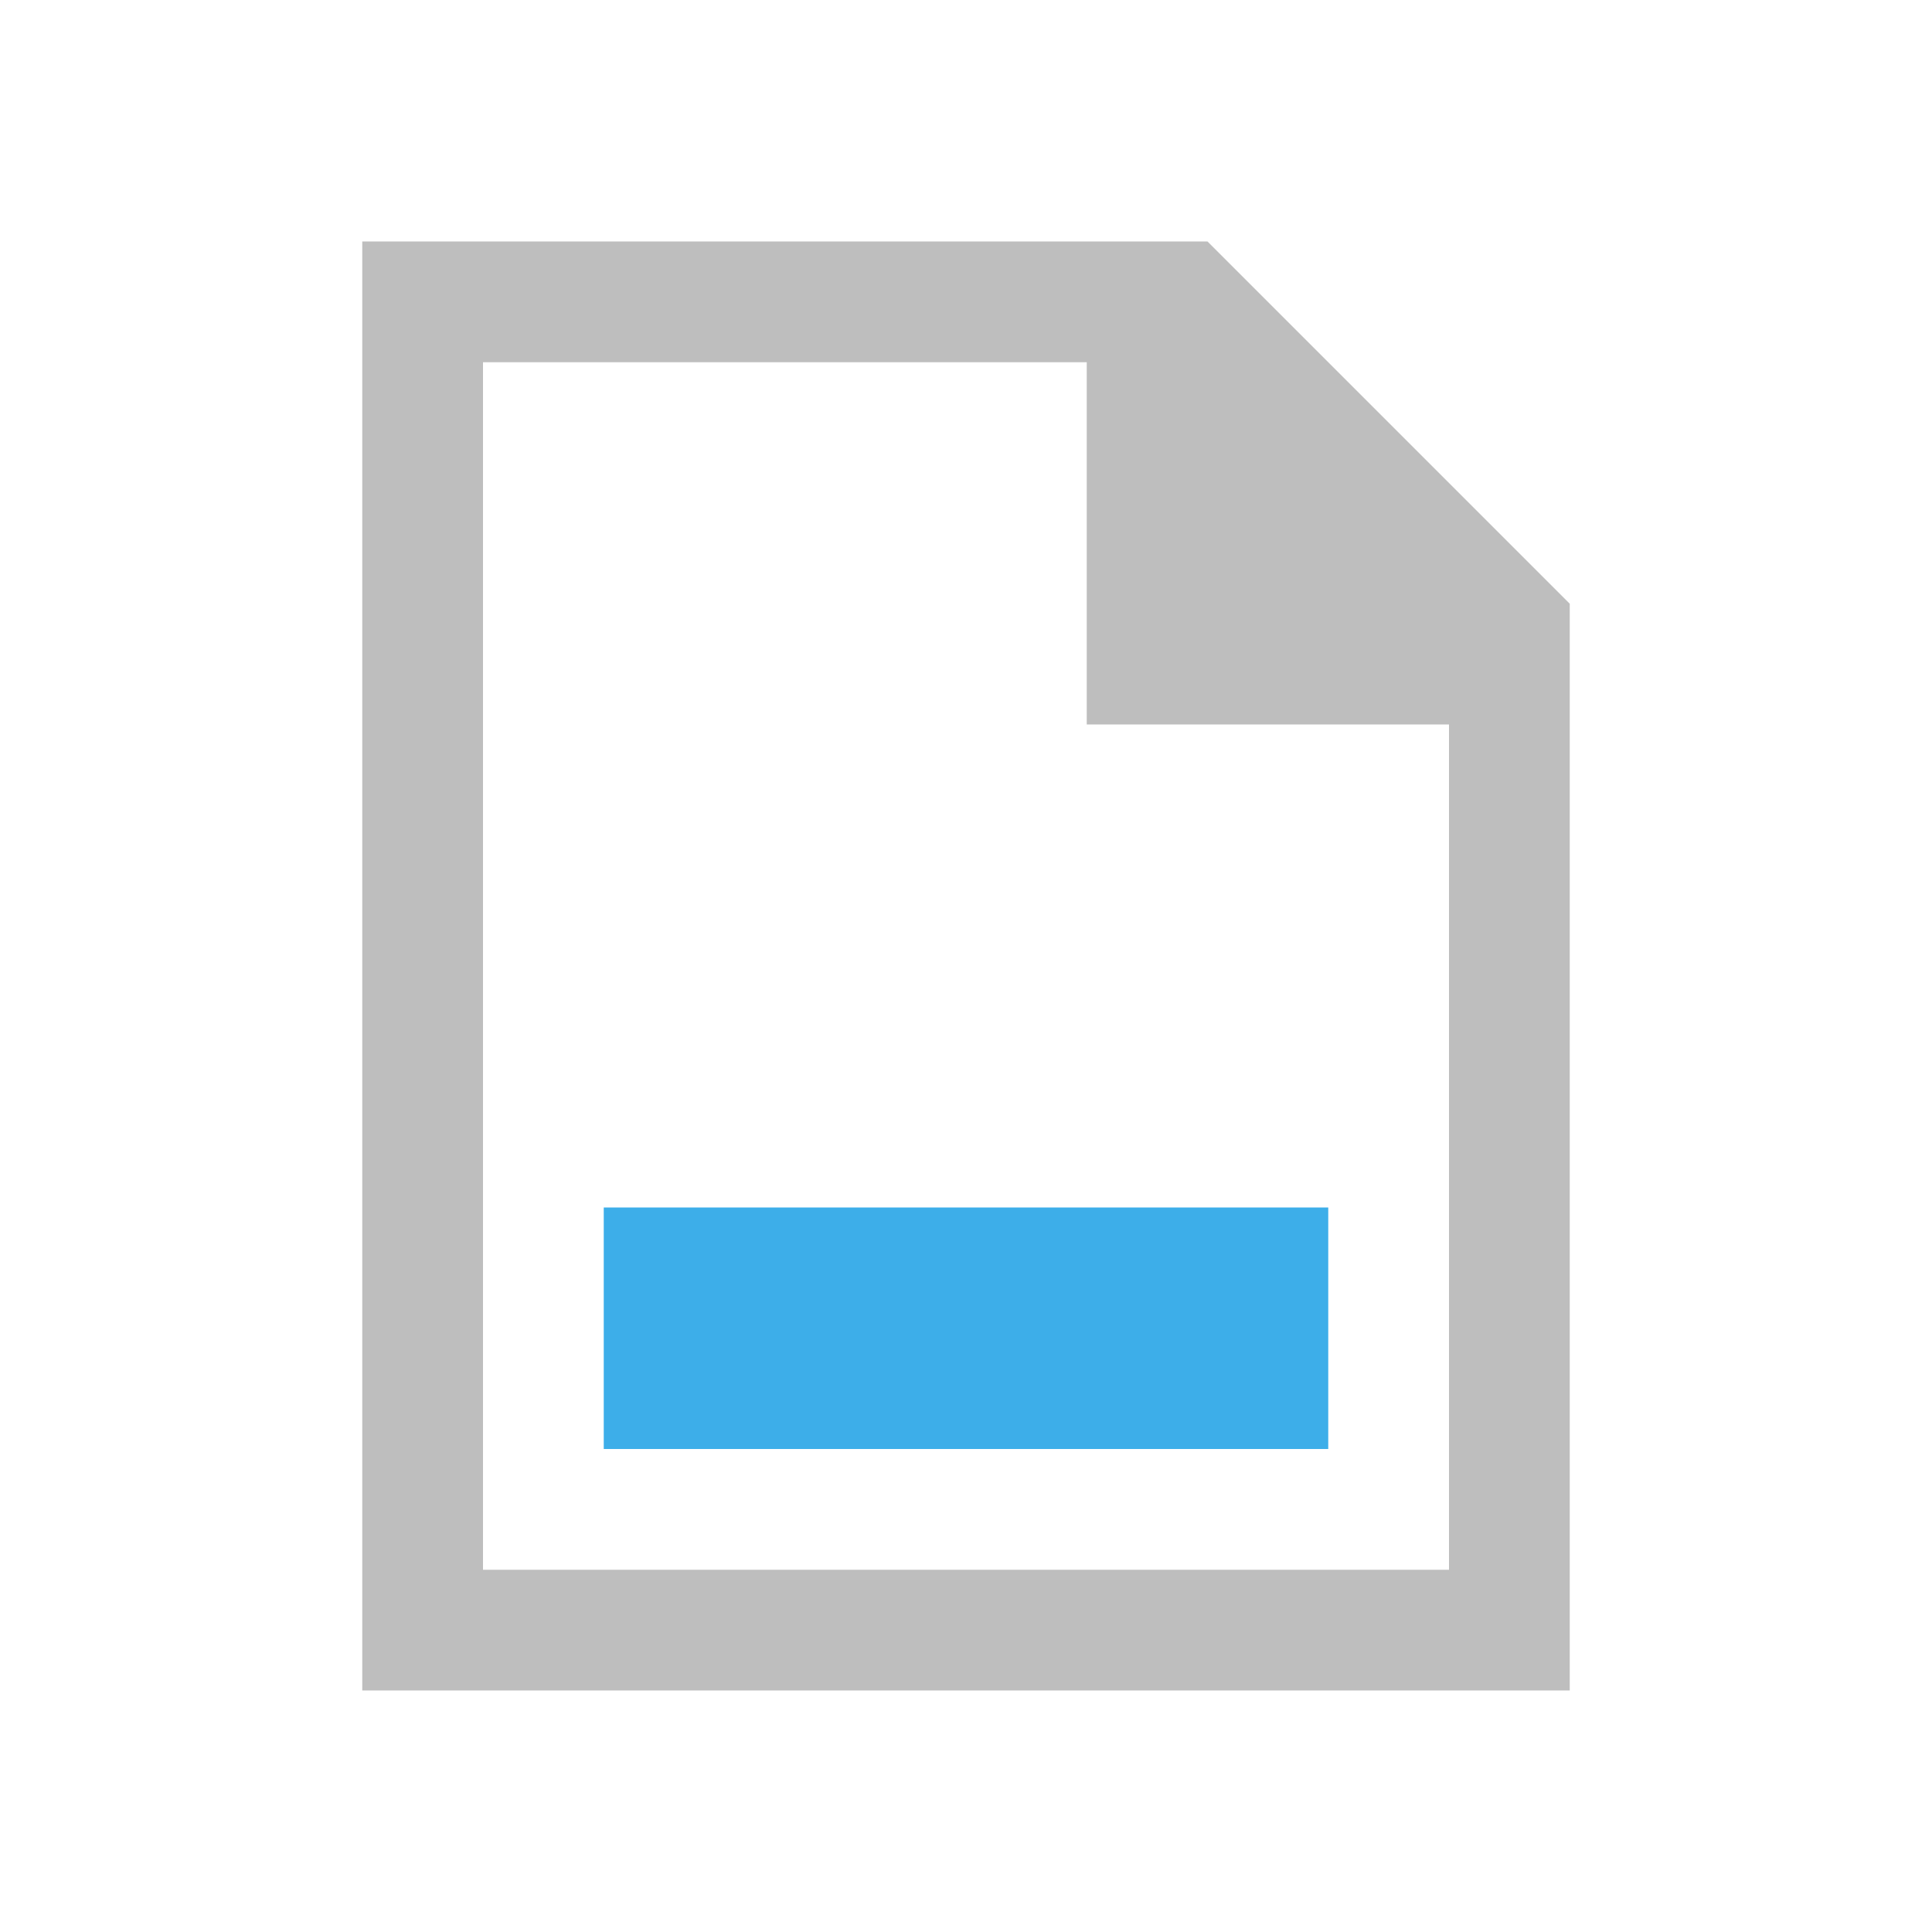
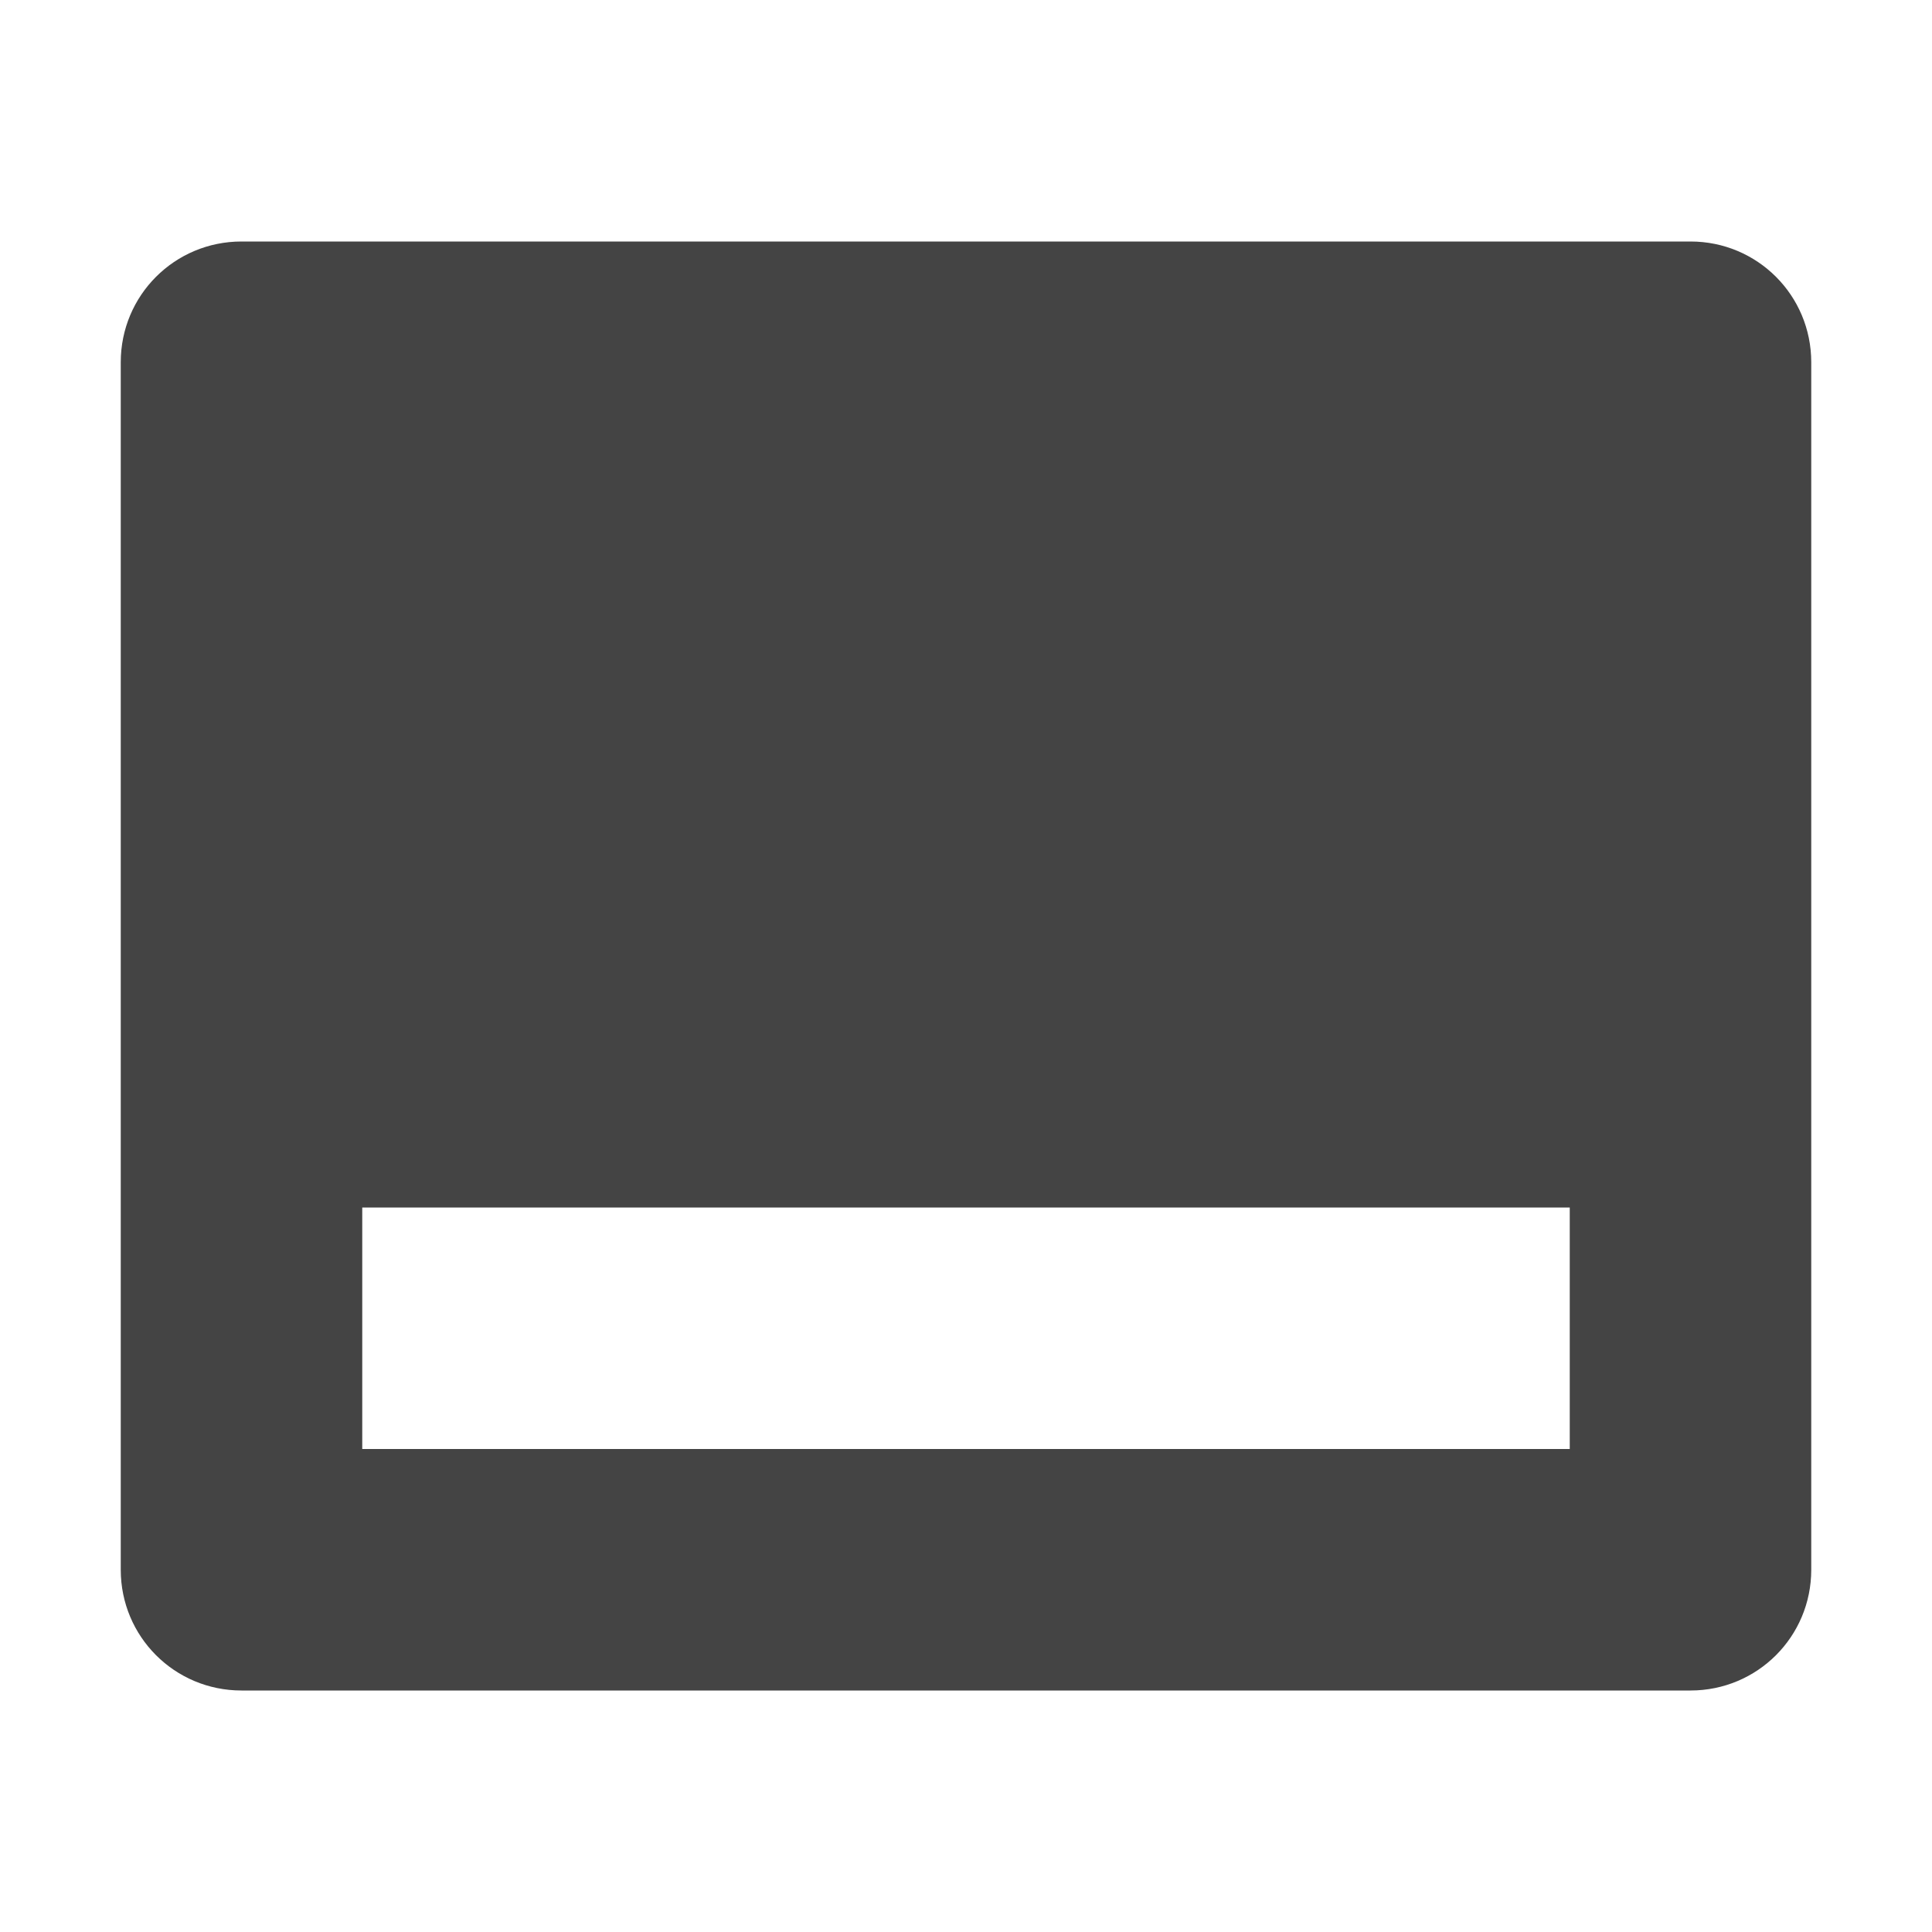
- <svg xmlns="http://www.w3.org/2000/svg" viewBox="0 0 16 16" id="svg2" version="1.1">
-   <defs id="defs3051">
-     <style type="text/css" id="current-color-scheme">
-       .ColorScheme-Text {
-         color:#bebebe;
-       }
-       .ColorScheme-Highlight {
-         color:#3daee9;
-       }
-       </style>
-   </defs>
-   <g transform="matrix(1,0,0,-1,-421.71,547.79)" id="g6">
-     <path style="color:#bebebe;fill:currentColor;fill-opacity:1;stroke:none" d="m 424.71,545.79 0,-12 10,0 0,9 -3,3 z m 1,-1 5,0 0,-3 3,0 0,-7 -8,0 z" class="ColorScheme-Text" id="path8" />
-     <path style="color:#3daee9;fill:currentColor;fill-opacity:1;stroke:none" d="m 426.71,535.79 6,0 0,2 -6,0 z" class="ColorScheme-Highlight" id="path10" />
-   </g>
+ <svg xmlns="http://www.w3.org/2000/svg" width="16" height="16" version="1.1">
+   <path style="fill:#444444" d="M 2 2 C 1.446 2 1 2.446 1 3 L 1 13 C 1 13.554 1.446 14 2 14 L 14 14 C 14.554 14 15 13.554 15 13 L 15 3 C 15 2.446 14.554 2 14 2 L 2 2 z M 3 10 L 13 10 L 13 12 L 3 12 L 3 10 z" />
</svg>
